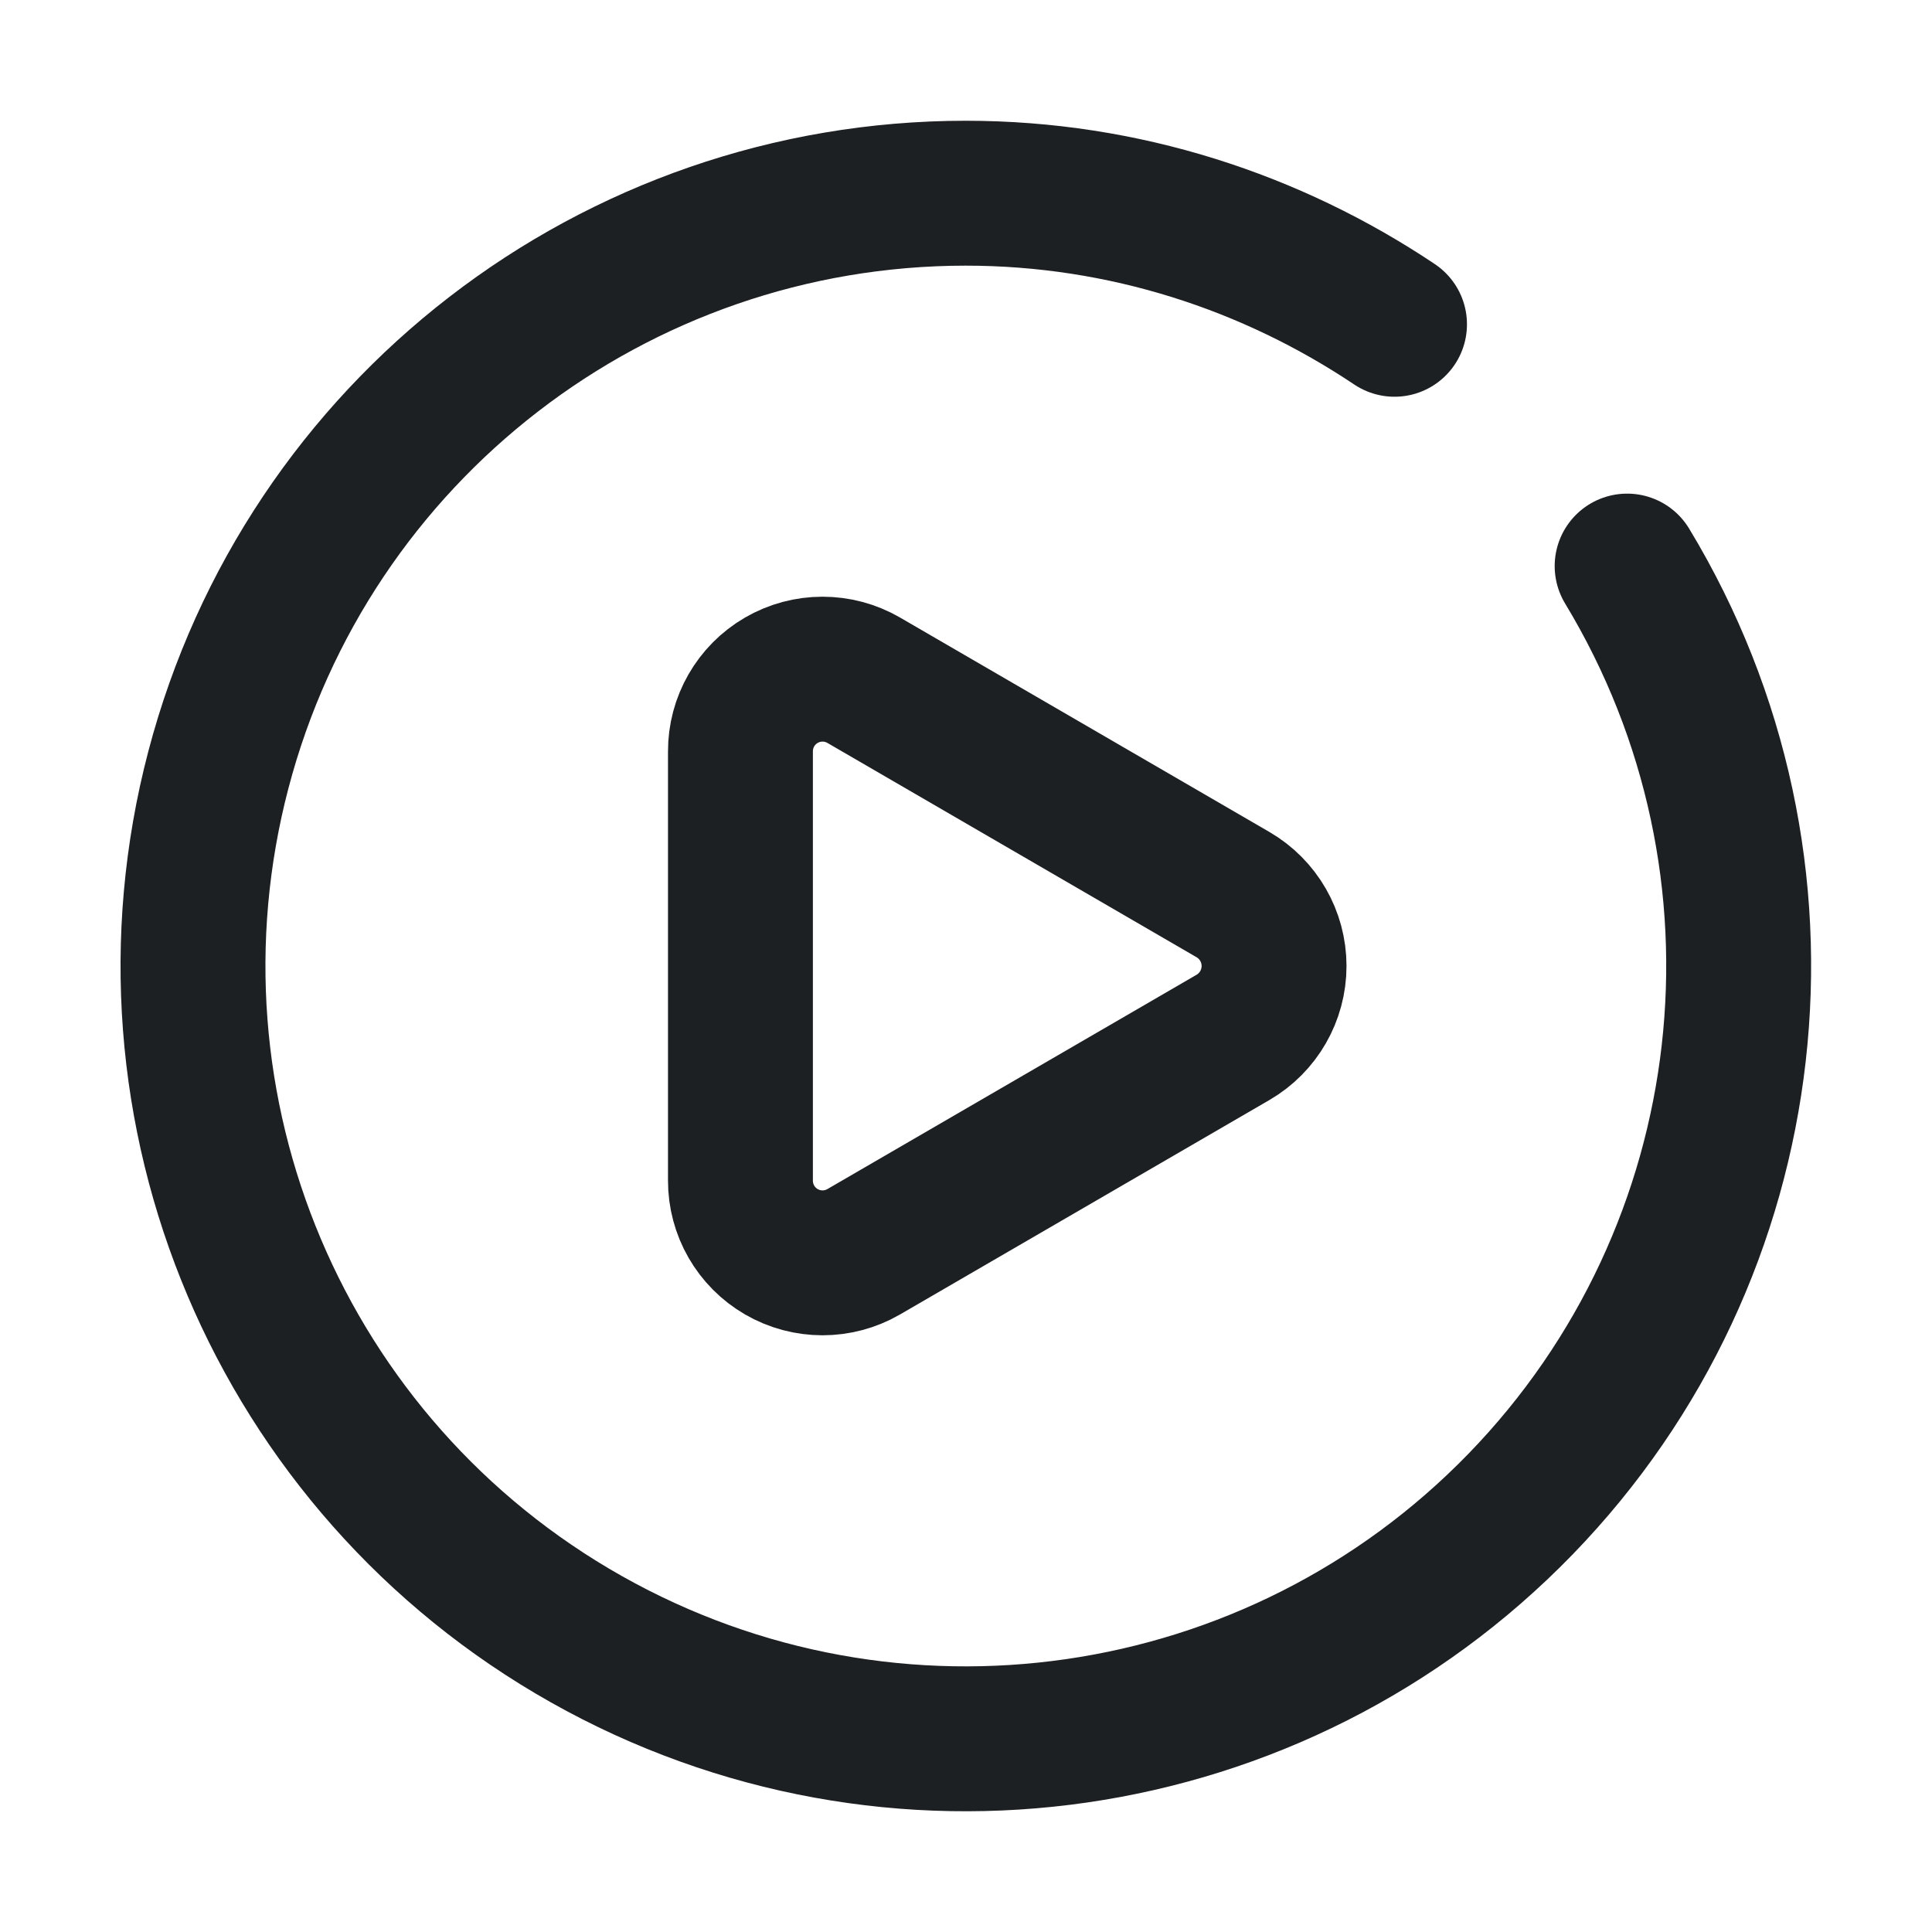
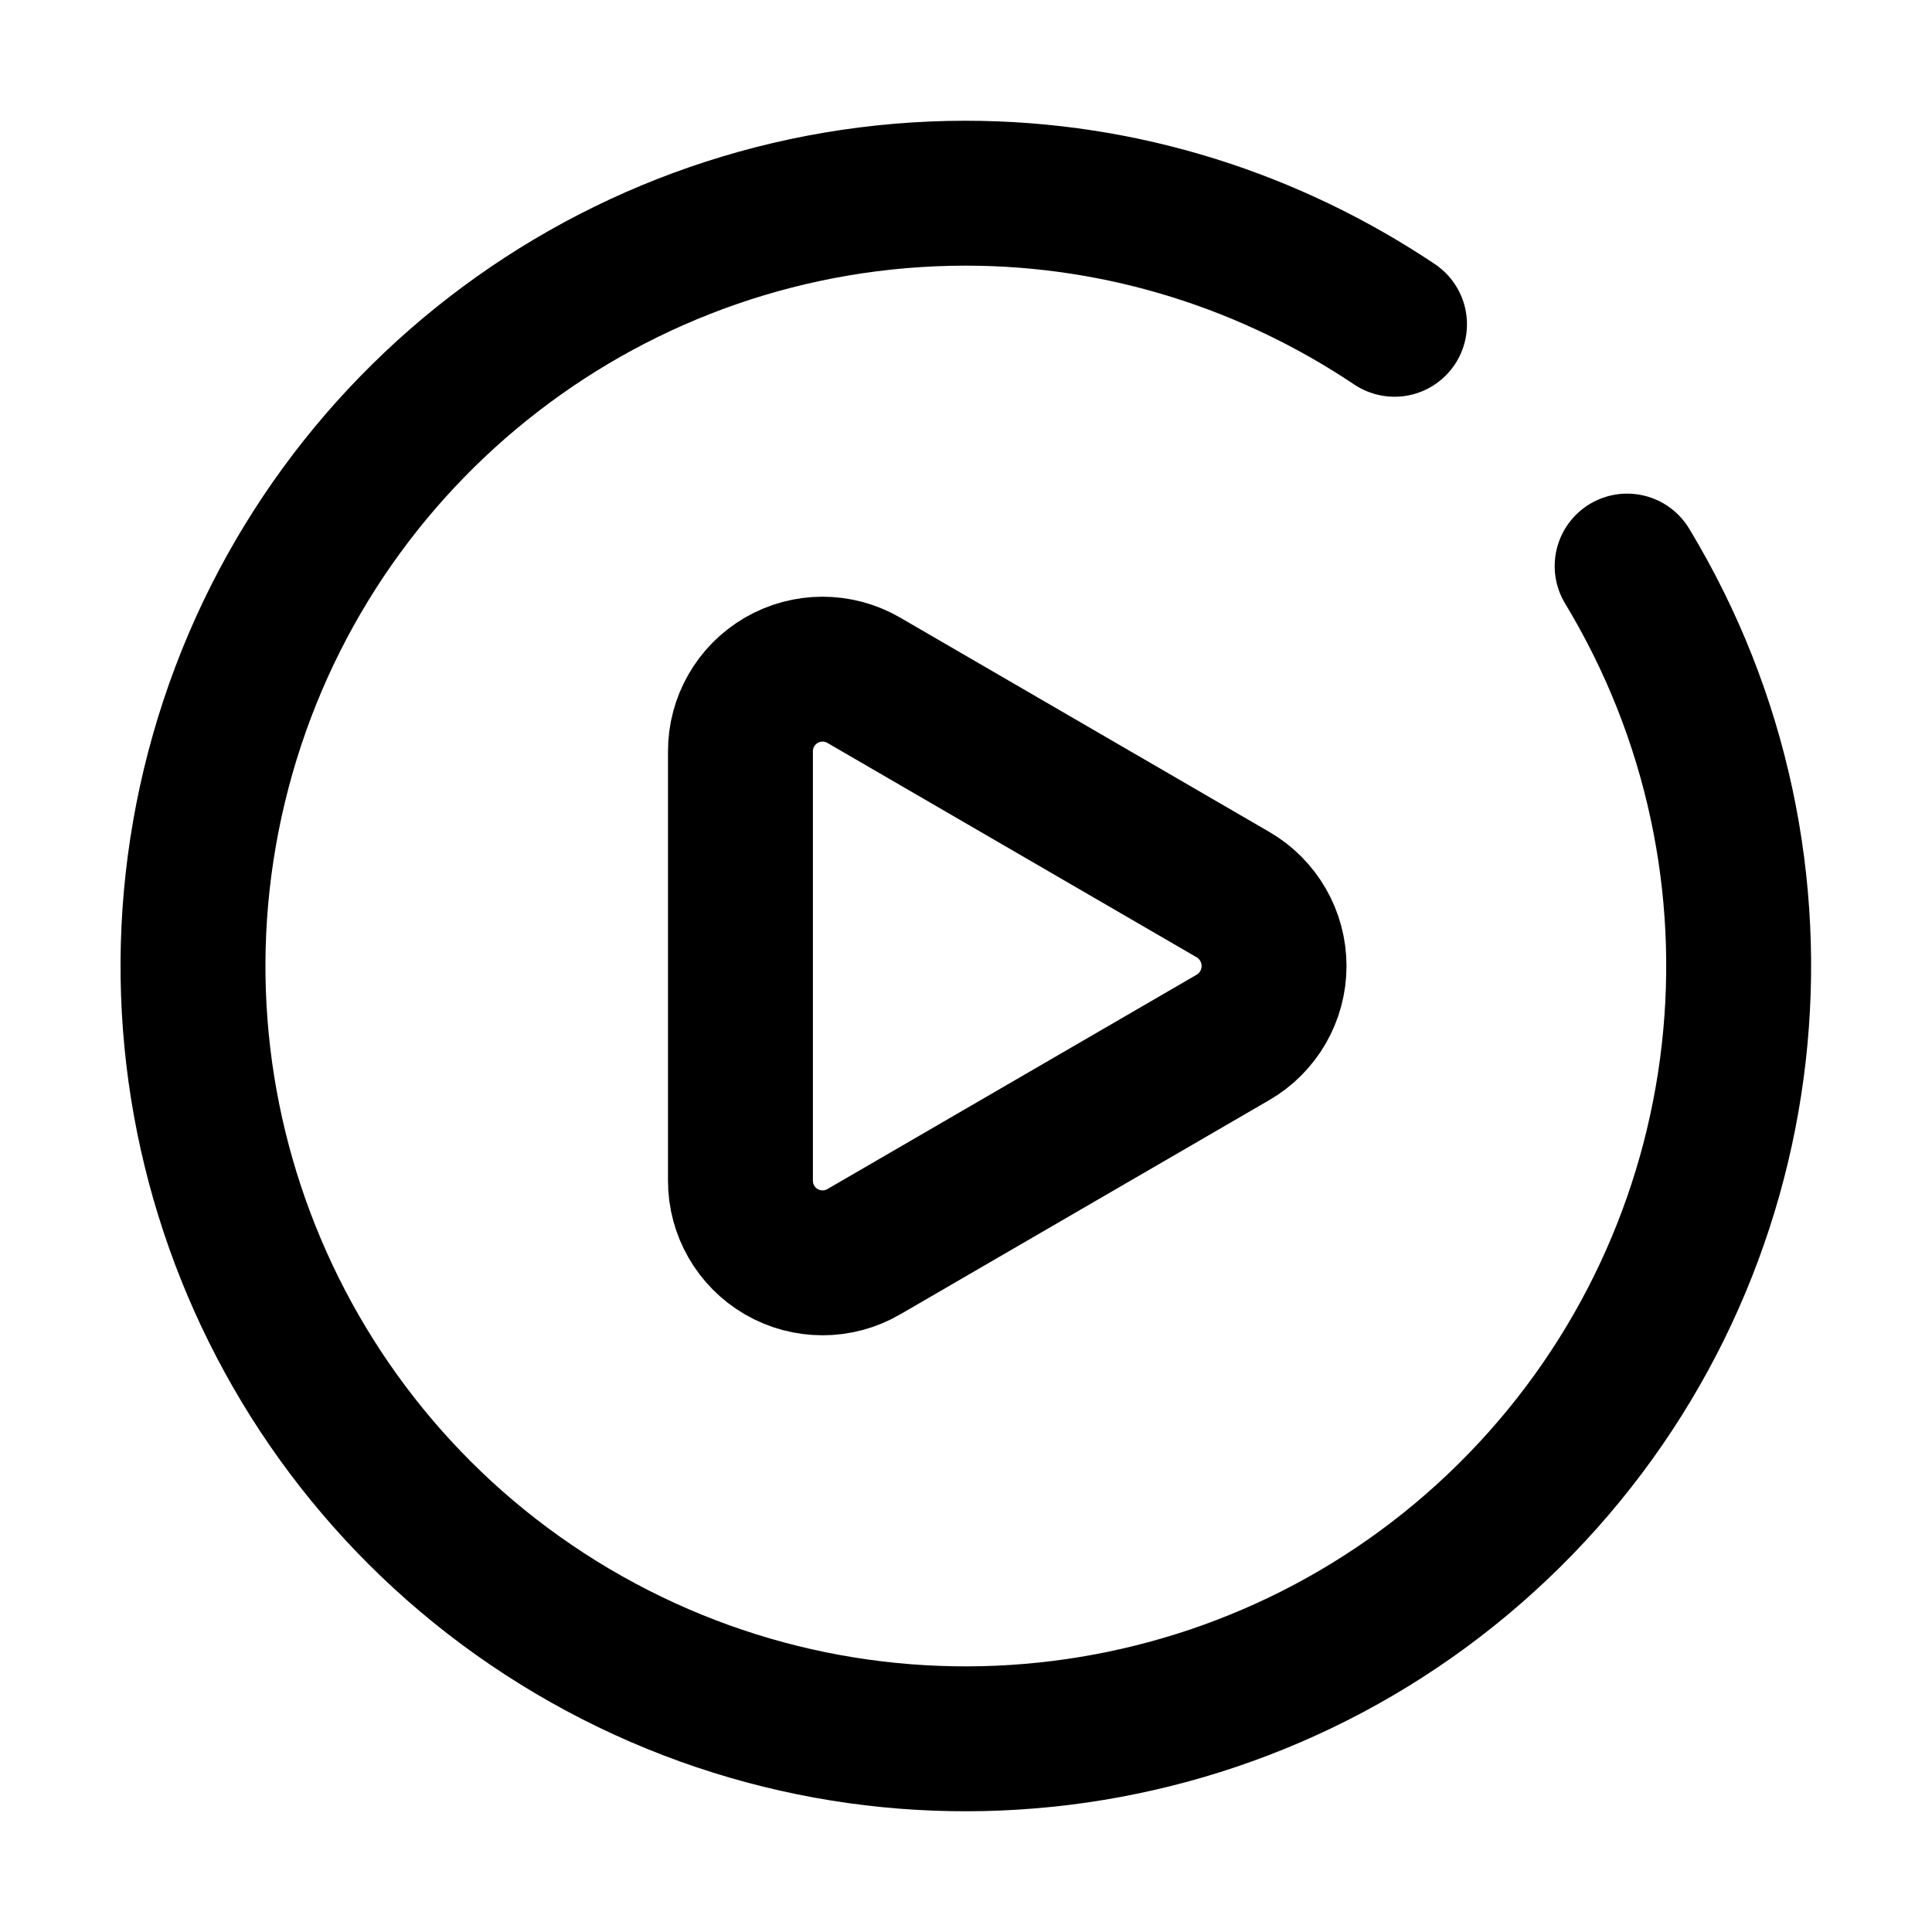
<svg xmlns="http://www.w3.org/2000/svg" width="16" height="16" fill="none" viewBox="0 0 20 20">
-   <path stroke="#1D2023" stroke-linecap="round" stroke-linejoin="round" stroke-miterlimit="10" stroke-width="1.5" d="M16.844 5.86A8 8 0 1 1 9.996 2c1.643 0 3.17.507 4.44 1.357" />
-   <path stroke="#1D2023" stroke-linejoin="round" stroke-miterlimit="10" stroke-width="1.5" d="m8.94 12.959 3.824-2.22a.855.855 0 0 0 0-1.478L8.94 7.041a.85.85 0 0 0-1.275.74v4.439a.85.85 0 0 0 1.275.739Z" />
+   <path stroke="currentColor" stroke-linecap="round" stroke-linejoin="round" stroke-miterlimit="10" stroke-width="1.5" d="M16.844 5.86A8 8 0 1 1 9.996 2c1.643 0 3.17.507 4.44 1.357" />
+   <path stroke="currentColor" stroke-linejoin="round" stroke-miterlimit="10" stroke-width="1.5" d="m8.94 12.959 3.824-2.22a.855.855 0 0 0 0-1.478L8.94 7.041a.85.85 0 0 0-1.275.74v4.439a.85.85 0 0 0 1.275.739Z" />
</svg>
